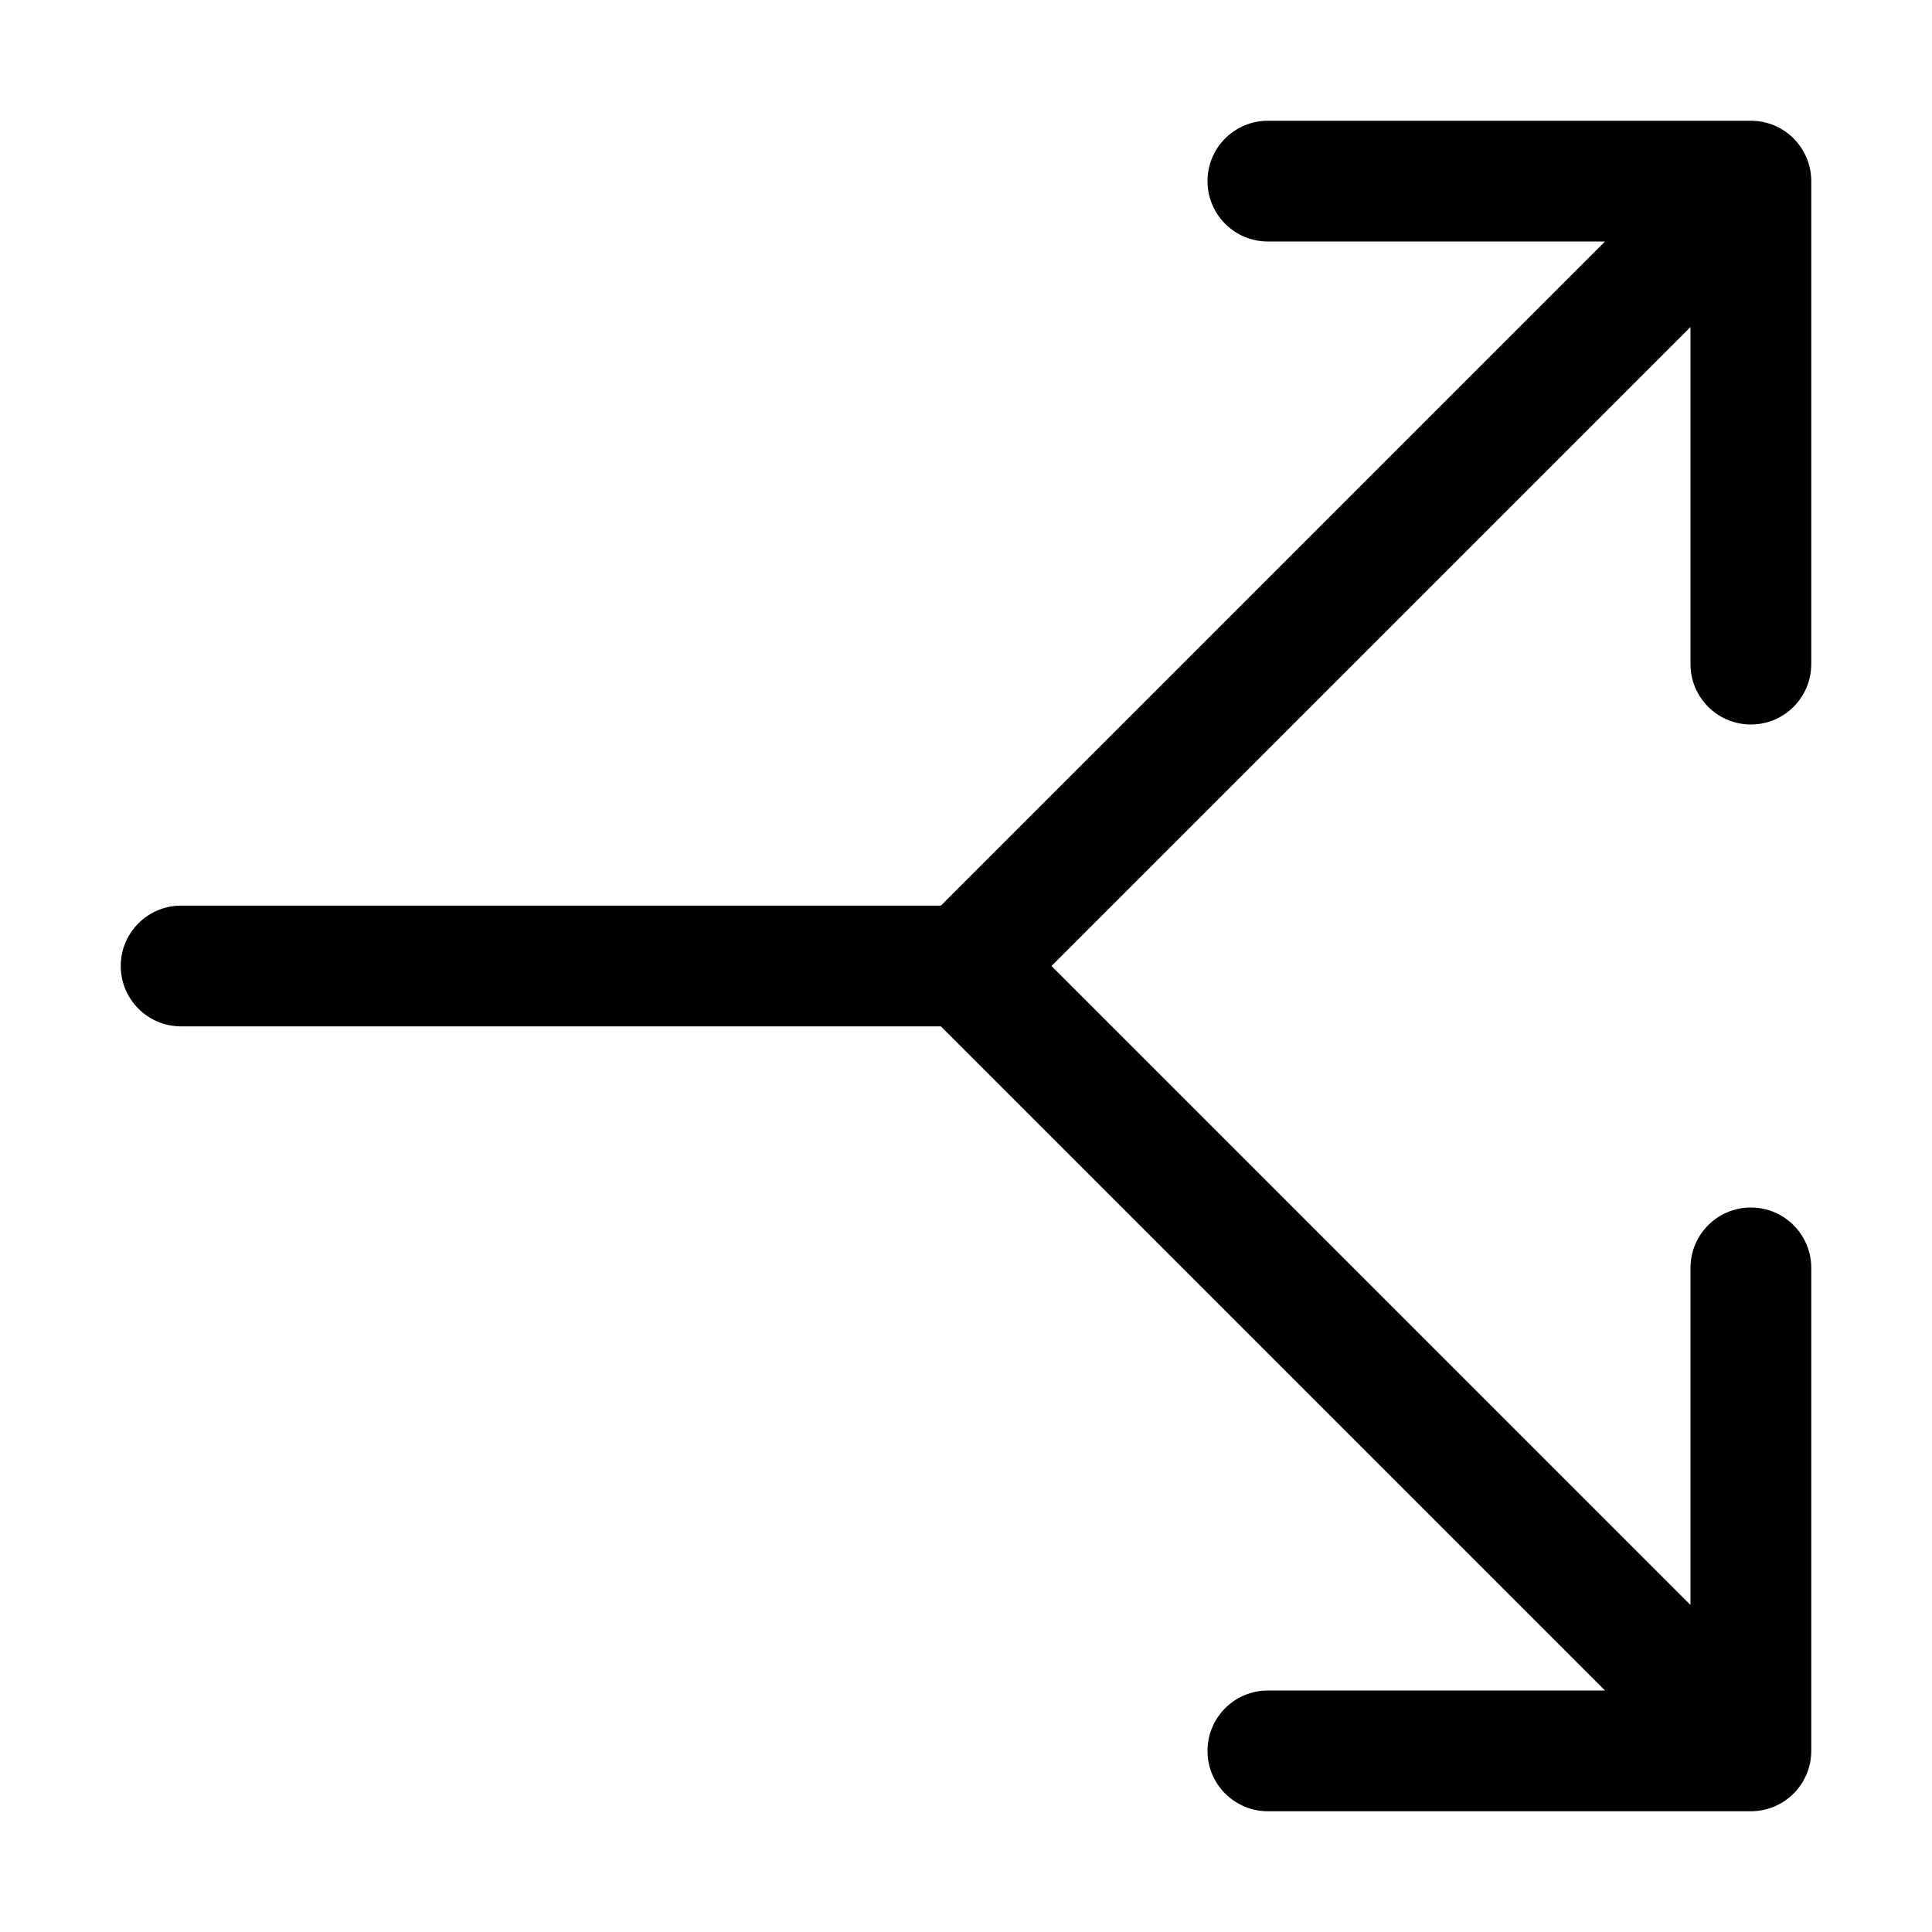
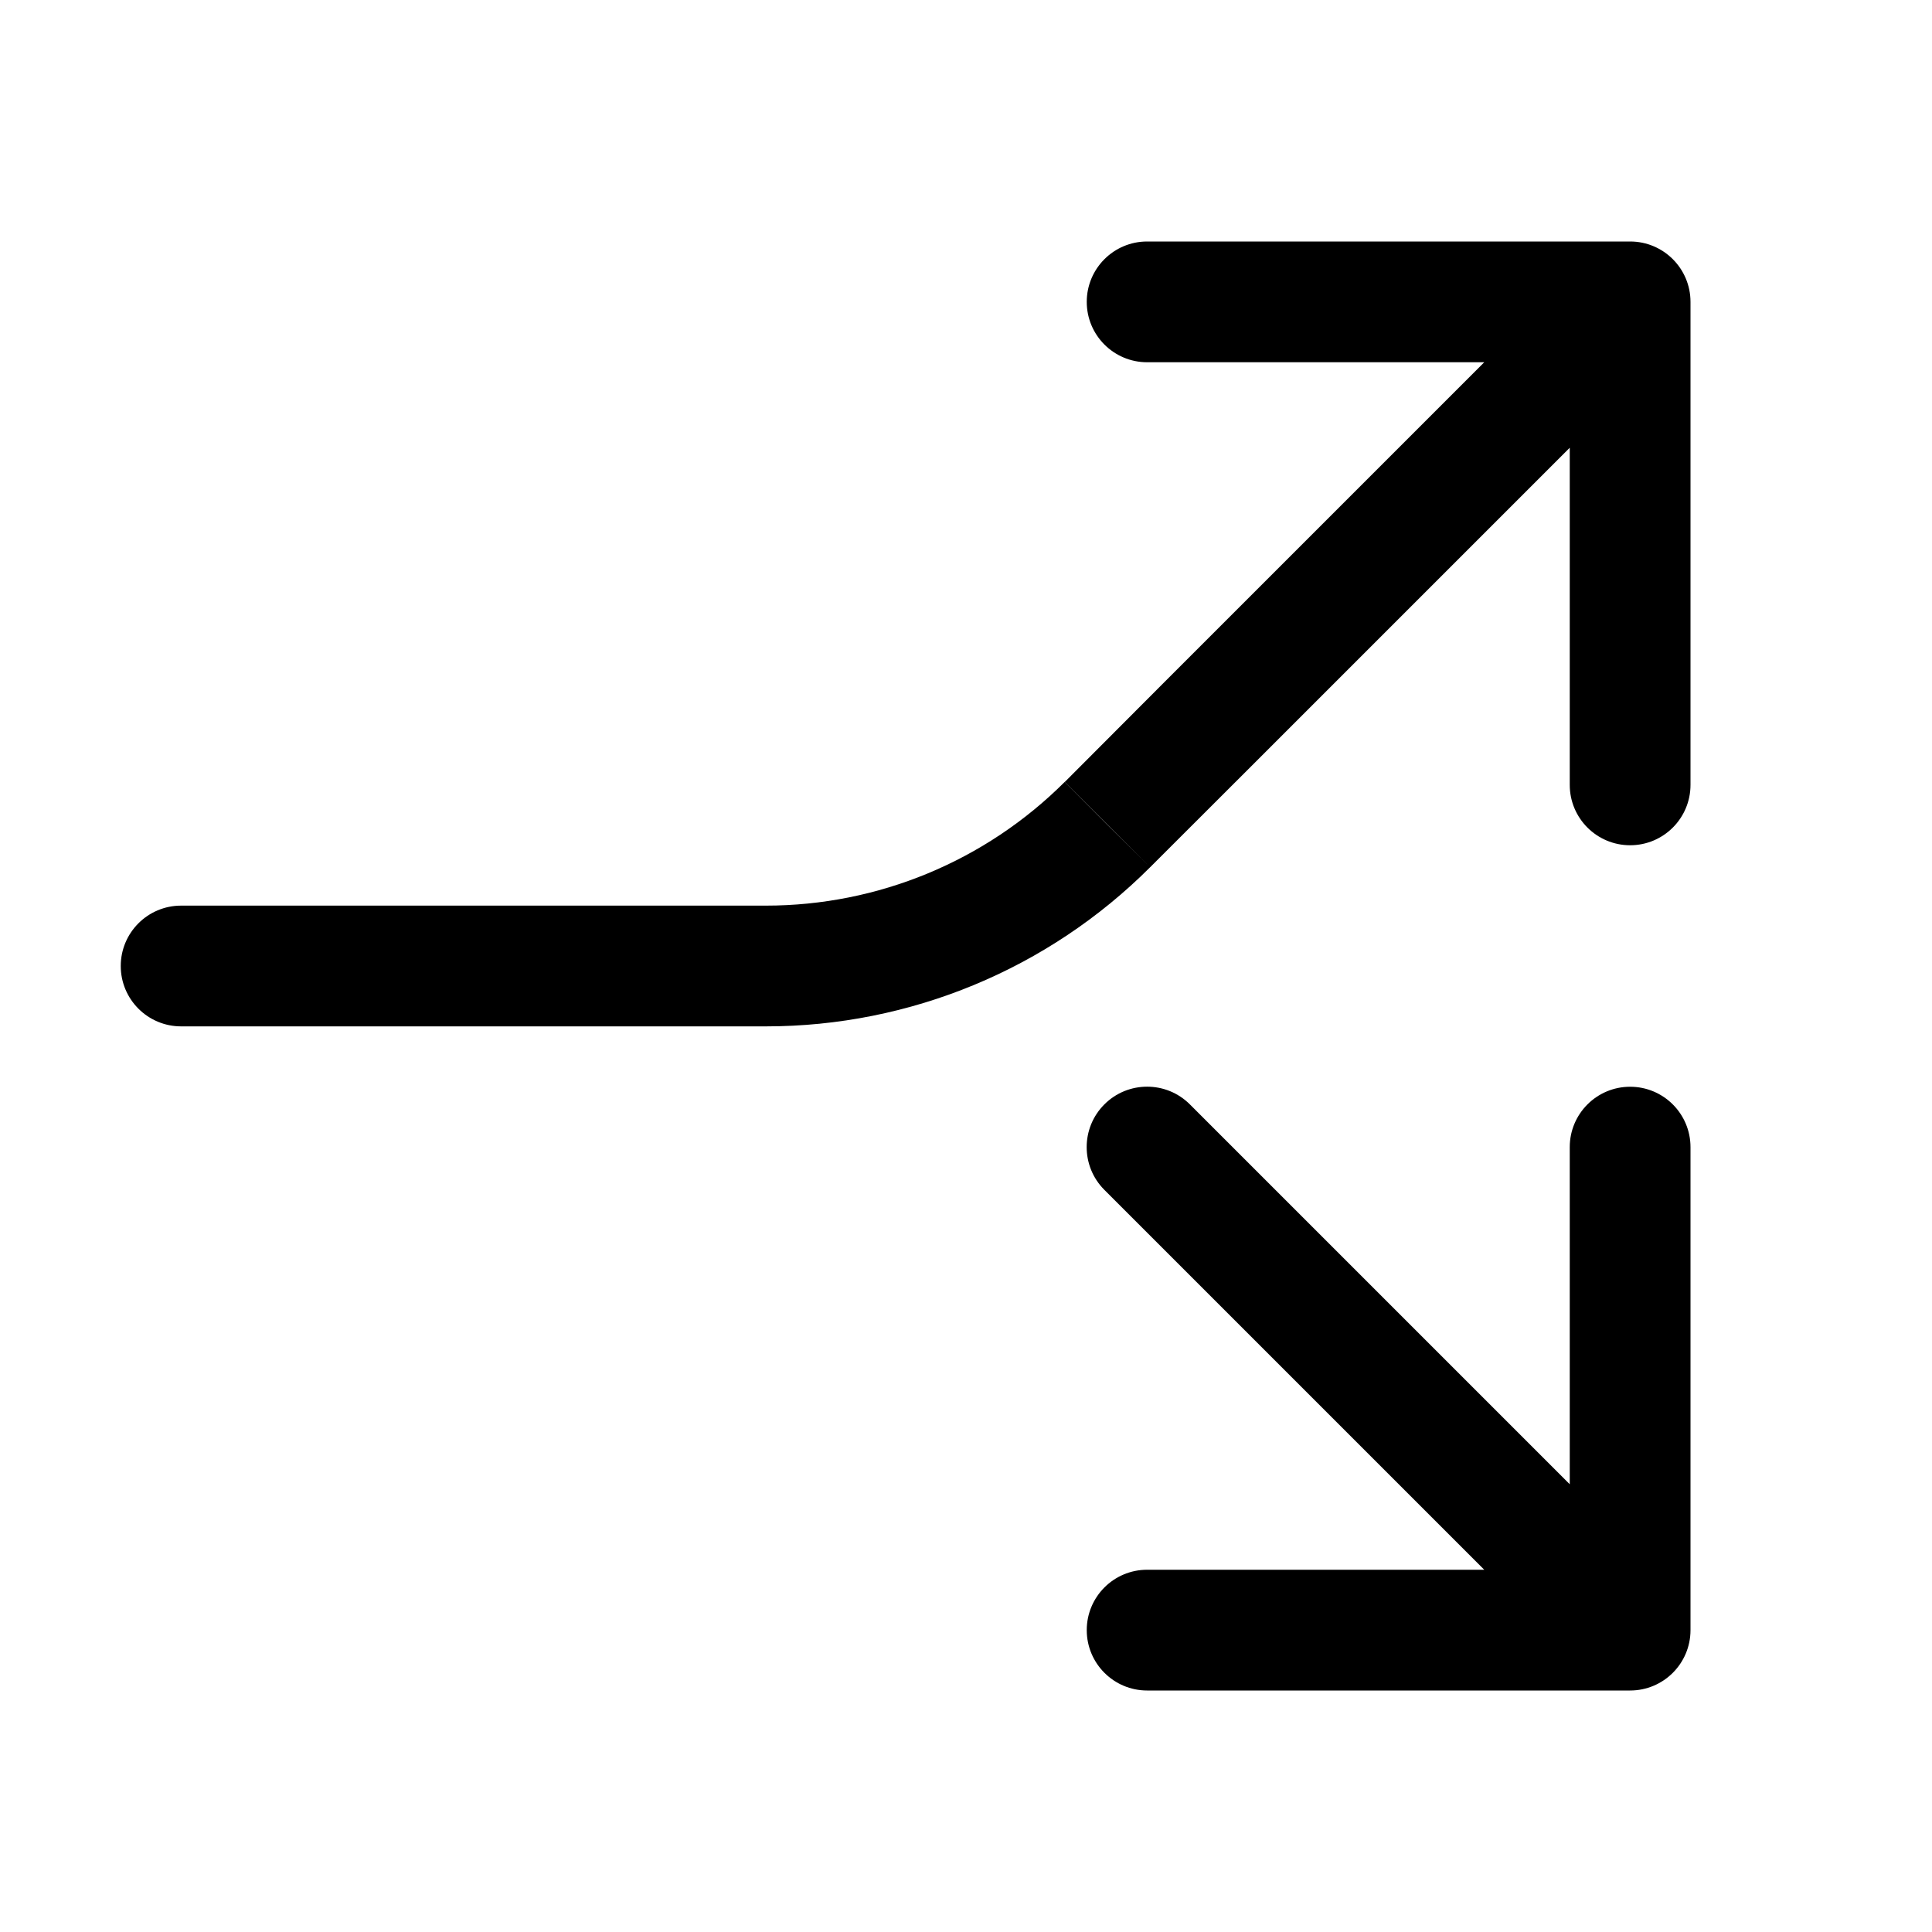
<svg xmlns="http://www.w3.org/2000/svg" fill="none" viewBox="0 0 16 16">
-   <path fill="#000" d="M1.5 7.5a.5.5 0 0 0 0 1zm9-6.5a.5.5 0 0 0 0 1zm4 .5h.5a.5.5 0 0 0-.5-.5zm-.5 4a.5.5 0 0 0 1 0zm1 5a.5.5 0 0 0-1 0zm-.5 4v.5a.5.5 0 0 0 .5-.5zm-4-.5a.5.5 0 0 0 0 1zm-9-6v.5H8v-1H1.5zm9-6.5V2h4V1h-4zm4 0H14v4h1v-4zm0 9H14v4h1v-4zm0 4V14h-4v1h4zM8 8l-.354.354 3 3L11 11l.354-.354-3-3zm3 3-.354.354 3.5 3.5.354-.354.354-.354-3.5-3.5zM8 8l.354.354 3-3L11 5l-.354-.354-3 3zm3-3 .354.354 3.5-3.5L14.5 1.5l-.354-.354-3.5 3.5z" />
+   <path fill="#000" d="M1.5 7.5a.5.5 0 0 0 0 1zm8-5.5a.5.5 0 0 0 0 1zm4 .5h.5a.5.5 0 0 0-.5-.5zm-.5 4a.5.5 0 0 0 1 0zm1 3a.5.5 0 0 0-1 0zm-.5 4v.5a.5.5 0 0 0 .5-.5zm-4-.5a.5.5 0 0 0 0 1zm.354-3.854a.5.5 0 1 0-.708.708L9.5 9.5zM9.17 6.83l-.353-.354zM10 6l-.354-.354zM1.5 8v.5h4.843v-1H1.5zm8-5.5V3h4V2h-4zm4 0H13v4h1v-4zm0 7H13v4h1v-4zm0 4V13h-4v1h4zm-4-4-.354.354 4 4 .354-.354.354-.354-4-4zm-.329-2.671.354.353.829-.828L10 6l-.354-.354-.828.83zM10 6l.354.354 3.5-3.5L13.5 2.5l-.354-.354-3.5 3.5zM6.343 8v.5a4.5 4.5 0 0 0 3.182-1.318L9.17 6.83l-.353-.354A3.5 3.5 0 0 1 6.343 7.5z" />
</svg>
